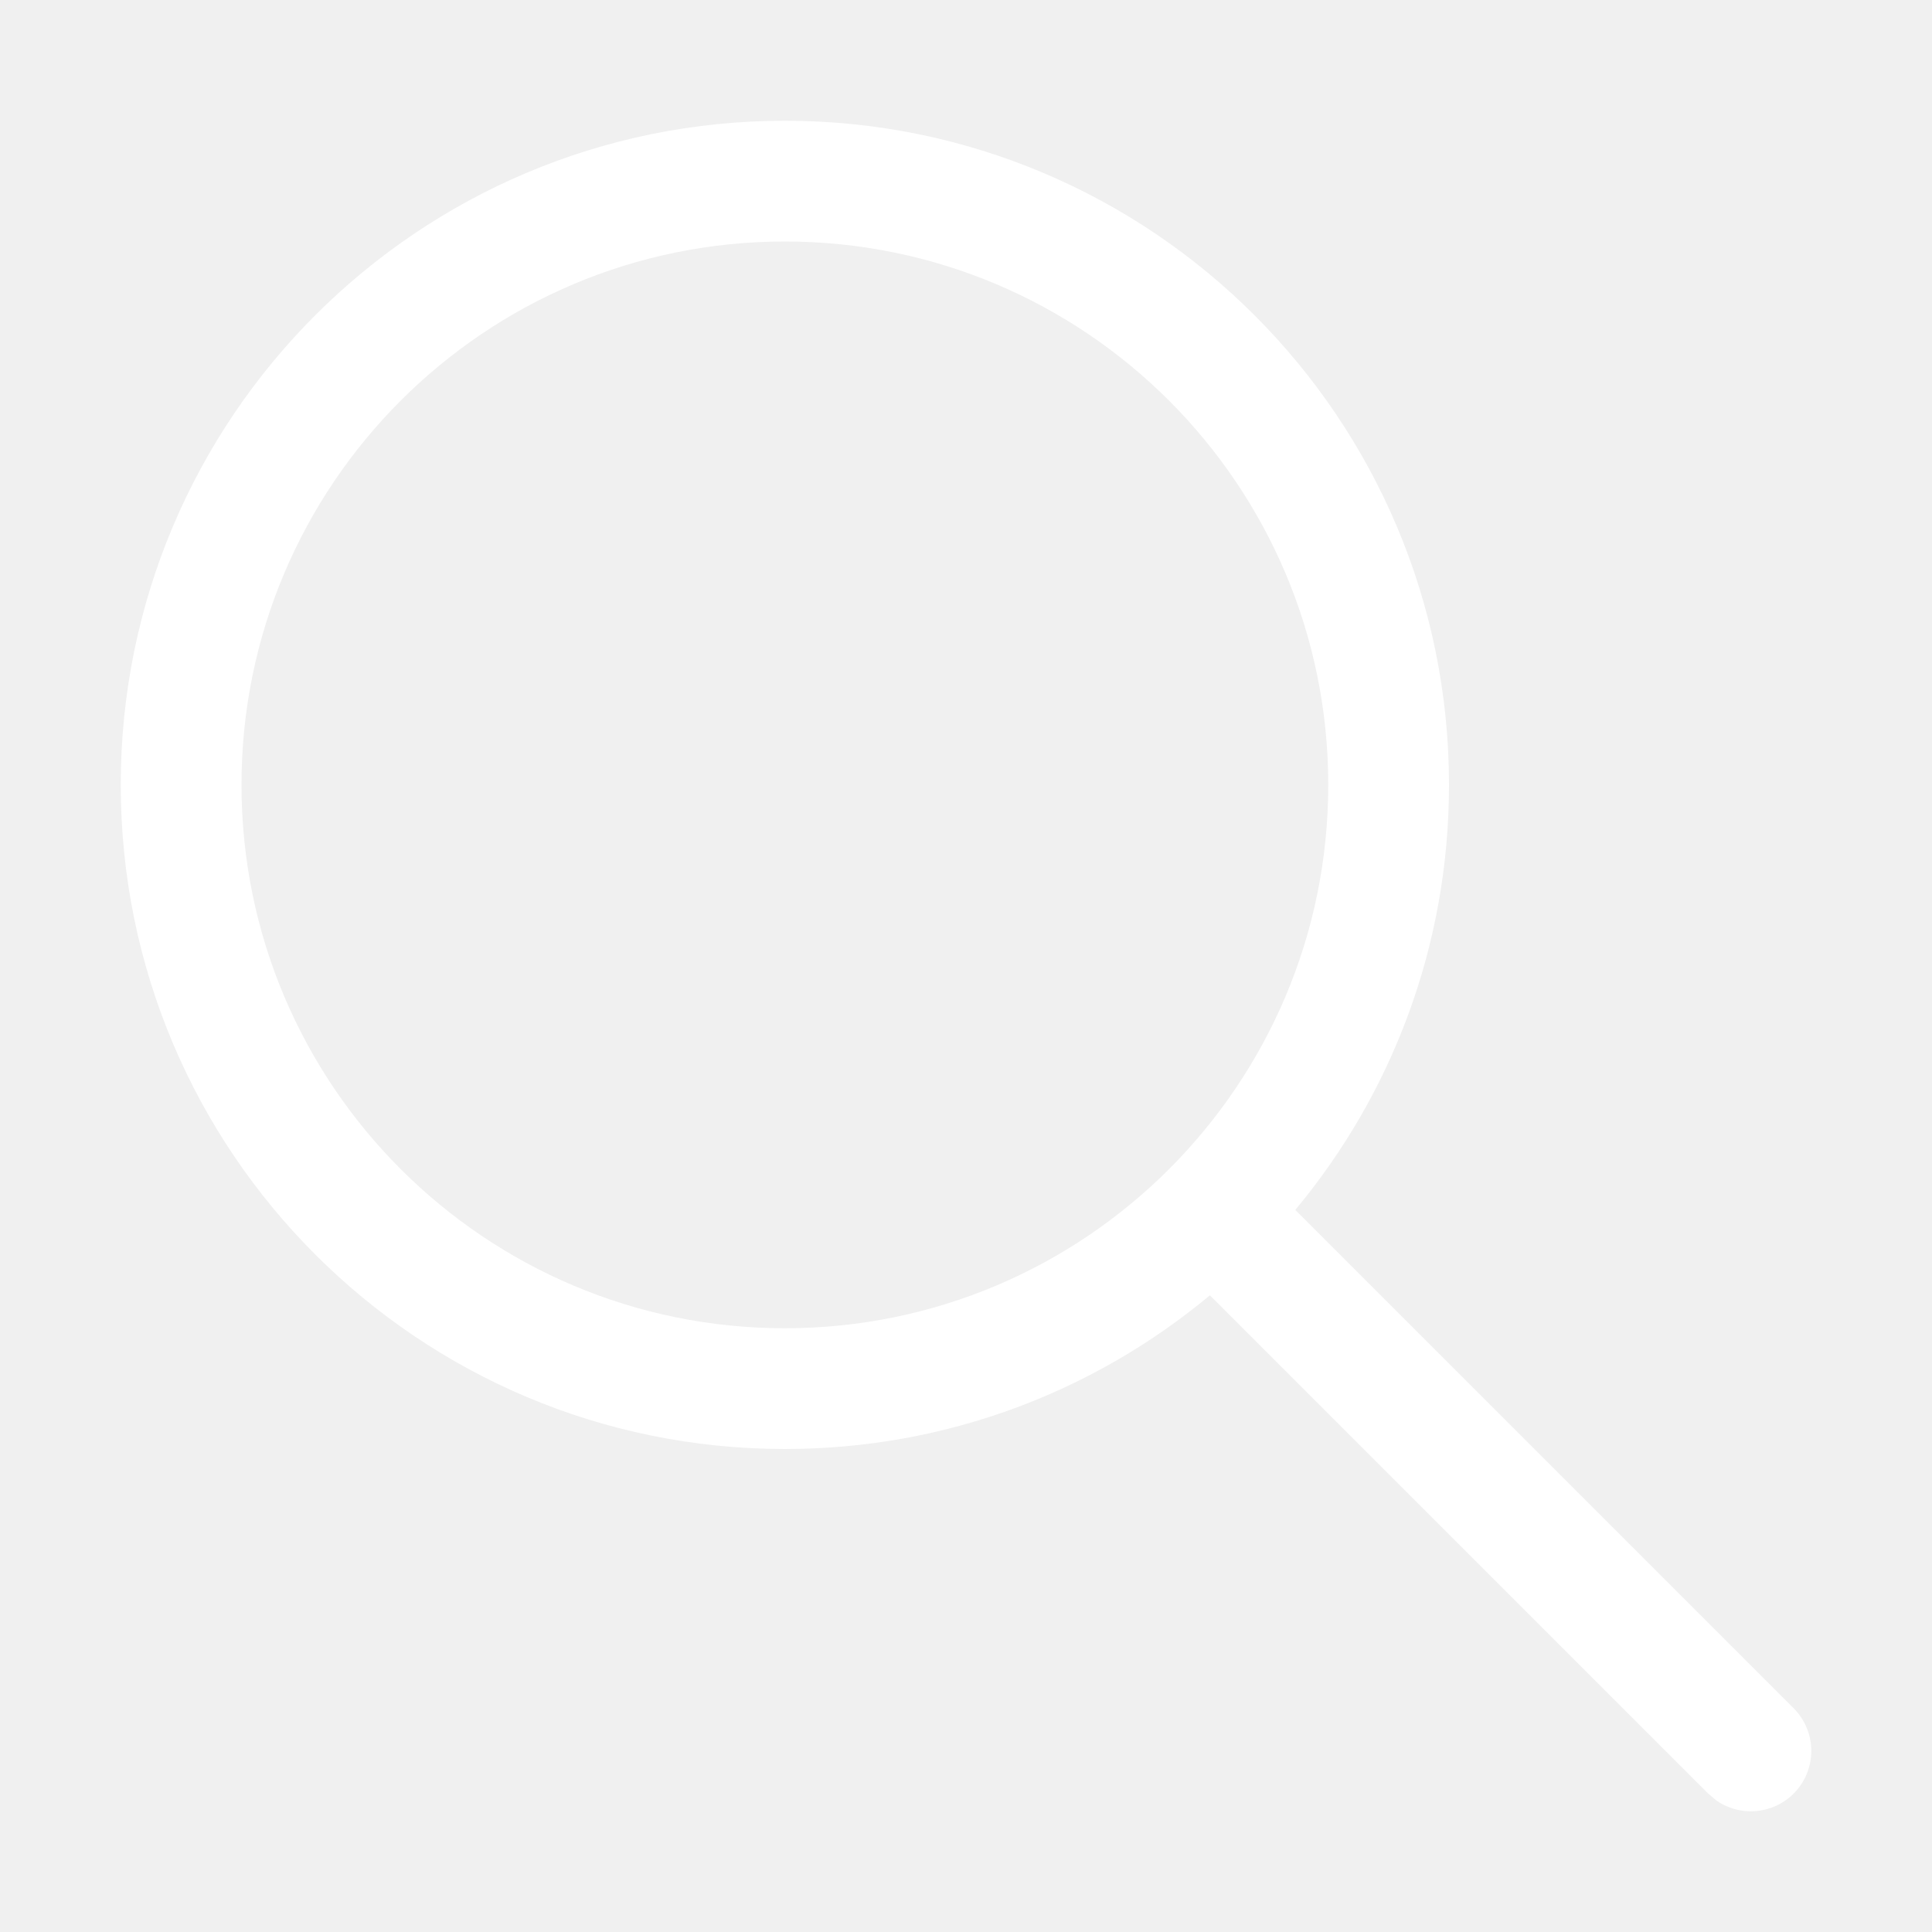
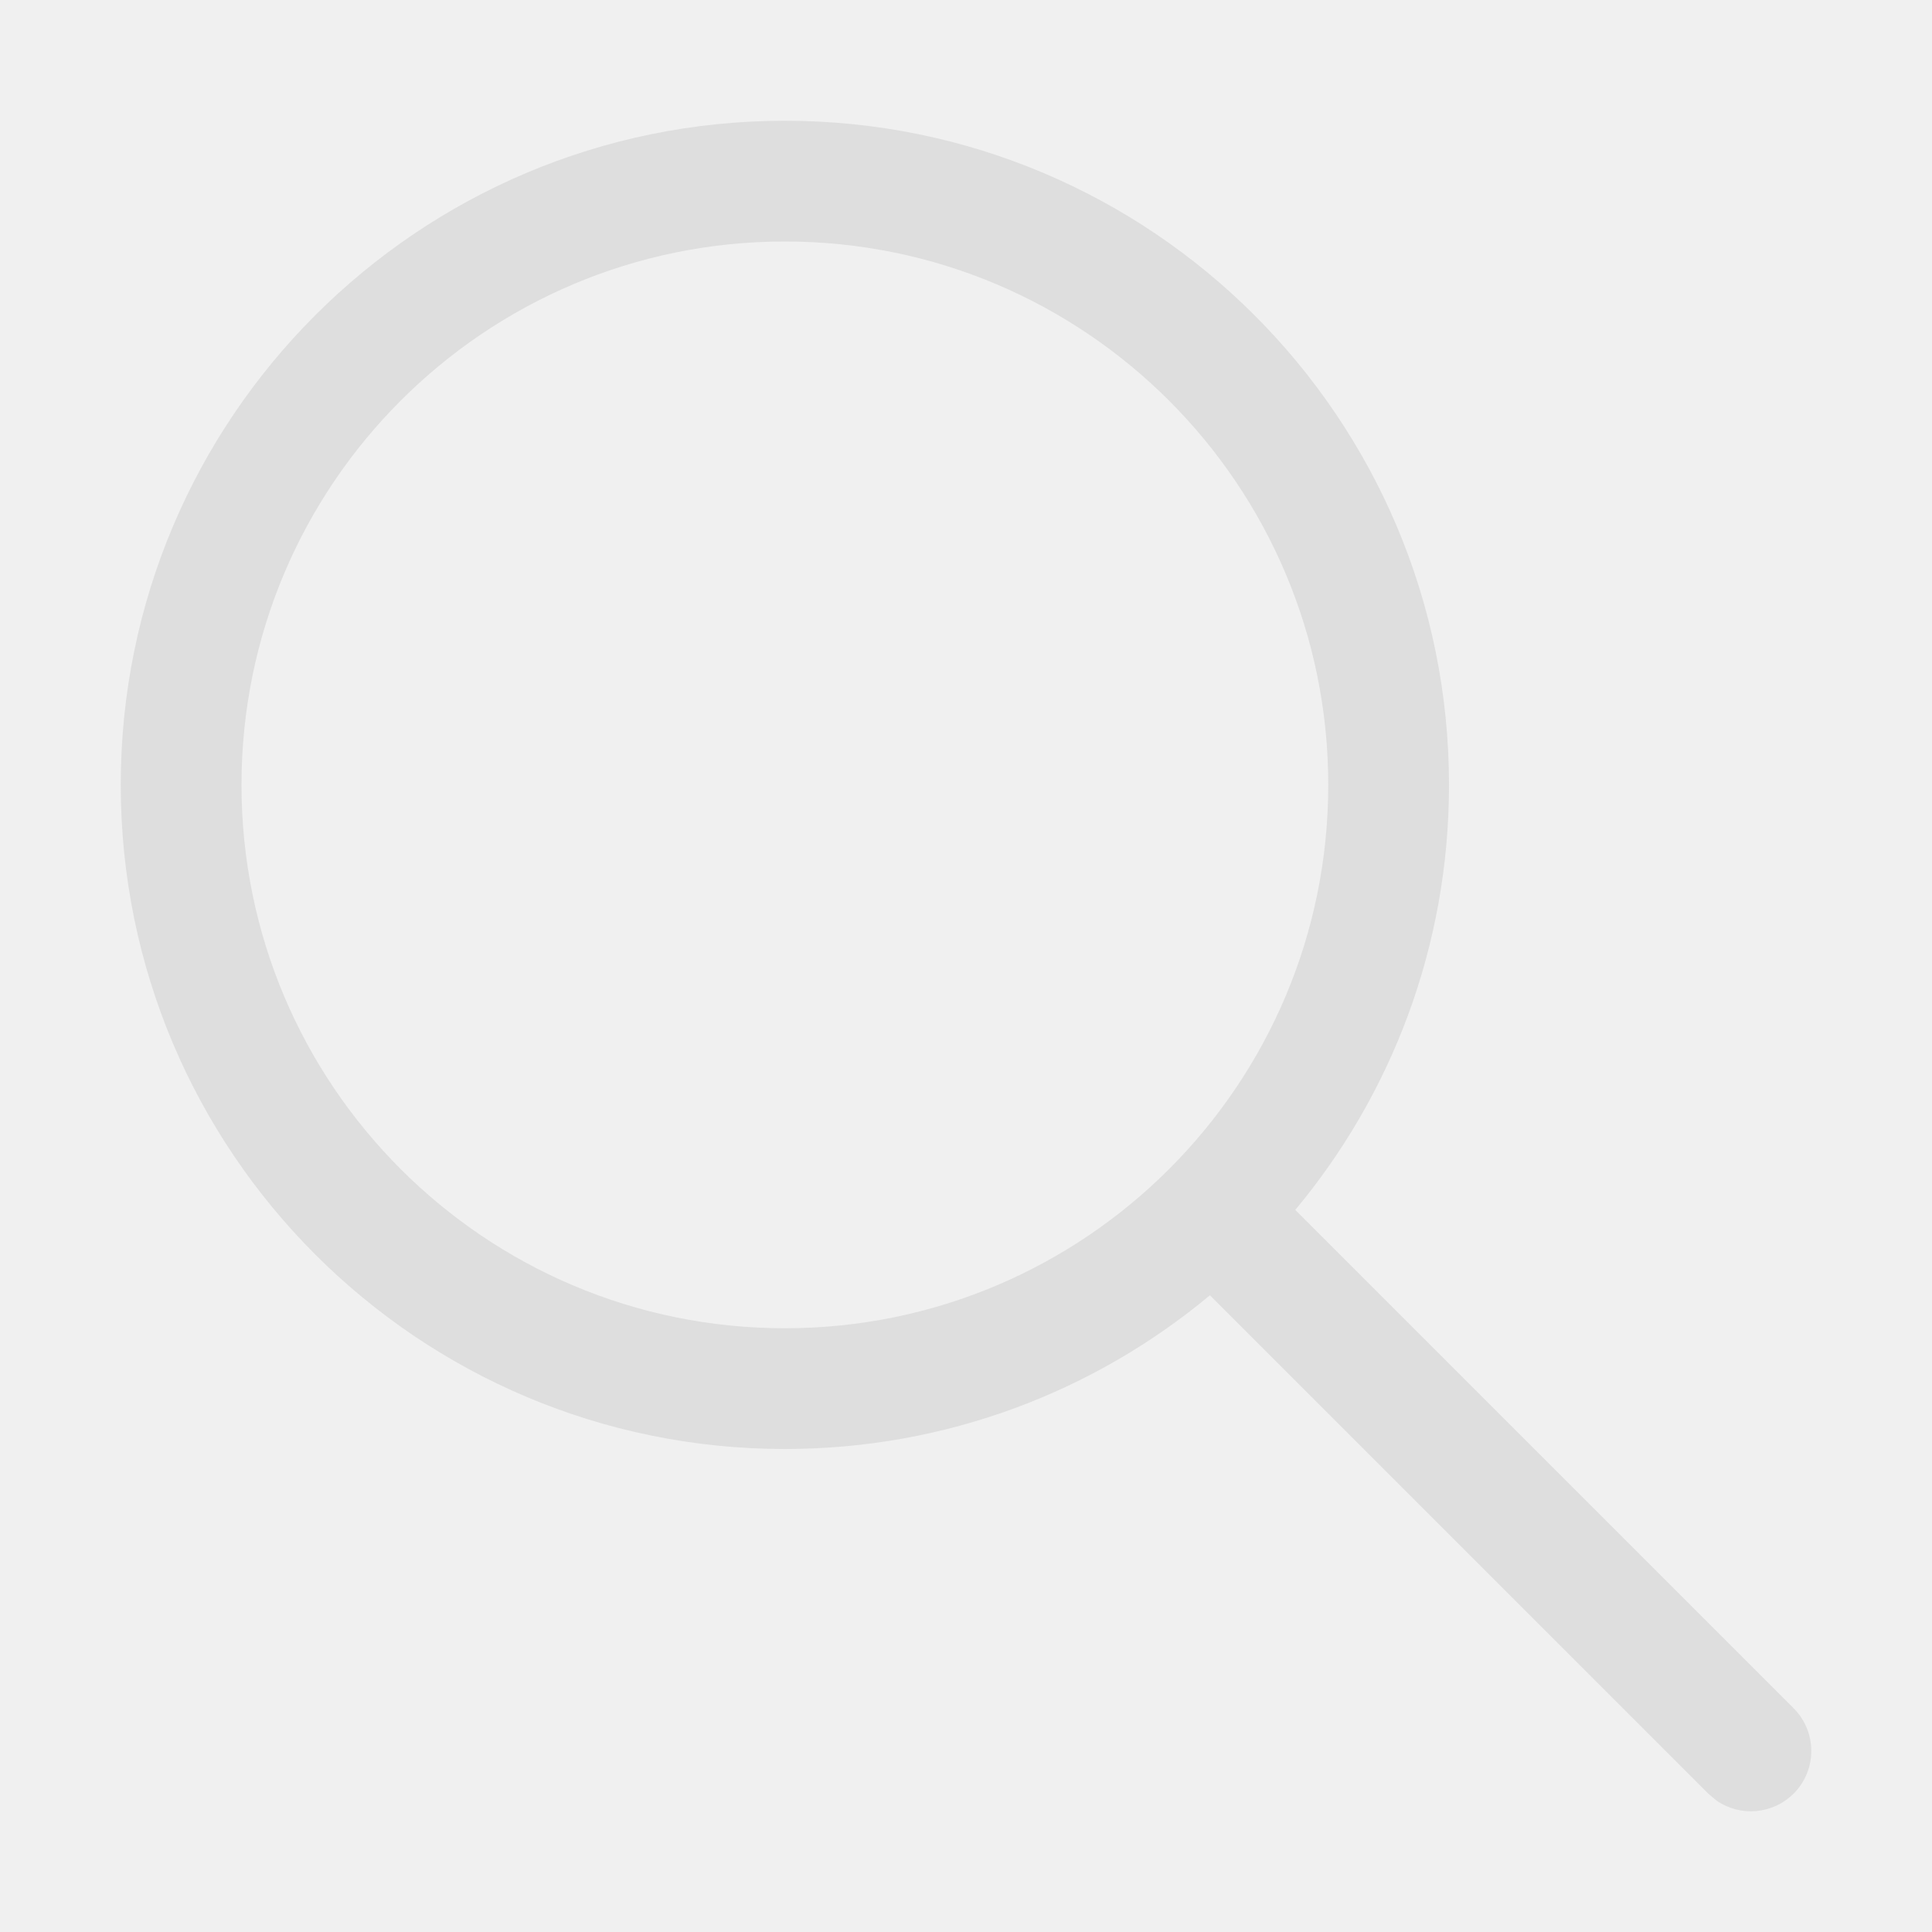
- <svg xmlns="http://www.w3.org/2000/svg" height="16" width="16" enable-background="new" version="1.1">
-   <path fill="#ffffff" d="m6.5 1c3.038 0 5.5 2.462 5.5 5.5 0 1.339-0.478 2.566-1.273 3.52l4.127 4.127c0.195 0.195 0.195 0.512 0 0.707-0.174 0.173-0.443 0.193-0.638 0.058l-0.069-0.058-4.127-4.127c-0.954 0.795-2.181 1.273-3.52 1.273-3.038 0-5.5-2.462-5.5-5.5 0-3.038 2.462-5.5 5.5-5.5zm0 1c-2.485 0-4.5 2.015-4.5 4.5 0 2.485 2.015 4.5 4.5 4.5 2.485 0 4.5-2.015 4.5-4.5 0-2.485-2.015-4.5-4.5-4.5z" />
+ <svg xmlns="http://www.w3.org/2000/svg" width="16" enable-background="new" height="16" version="1.1">
+   <path fill="#dedede" d="m6.5 1c3.038 0 5.5 2.462 5.5 5.5 0 1.339-0.478 2.566-1.273 3.52l4.127 4.127c0.195 0.195 0.195 0.512 0 0.707-0.174 0.173-0.443 0.193-0.638 0.058l-0.069-0.058-4.127-4.127c-0.954 0.795-2.181 1.273-3.52 1.273-3.038 0-5.5-2.462-5.5-5.5 0-3.038 2.462-5.5 5.5-5.5zm0 1c-2.485 0-4.5 2.015-4.5 4.5 0 2.485 2.015 4.5 4.5 4.5 2.485 0 4.5-2.015 4.5-4.5 0-2.485-2.015-4.5-4.5-4.5z" />
</svg>
